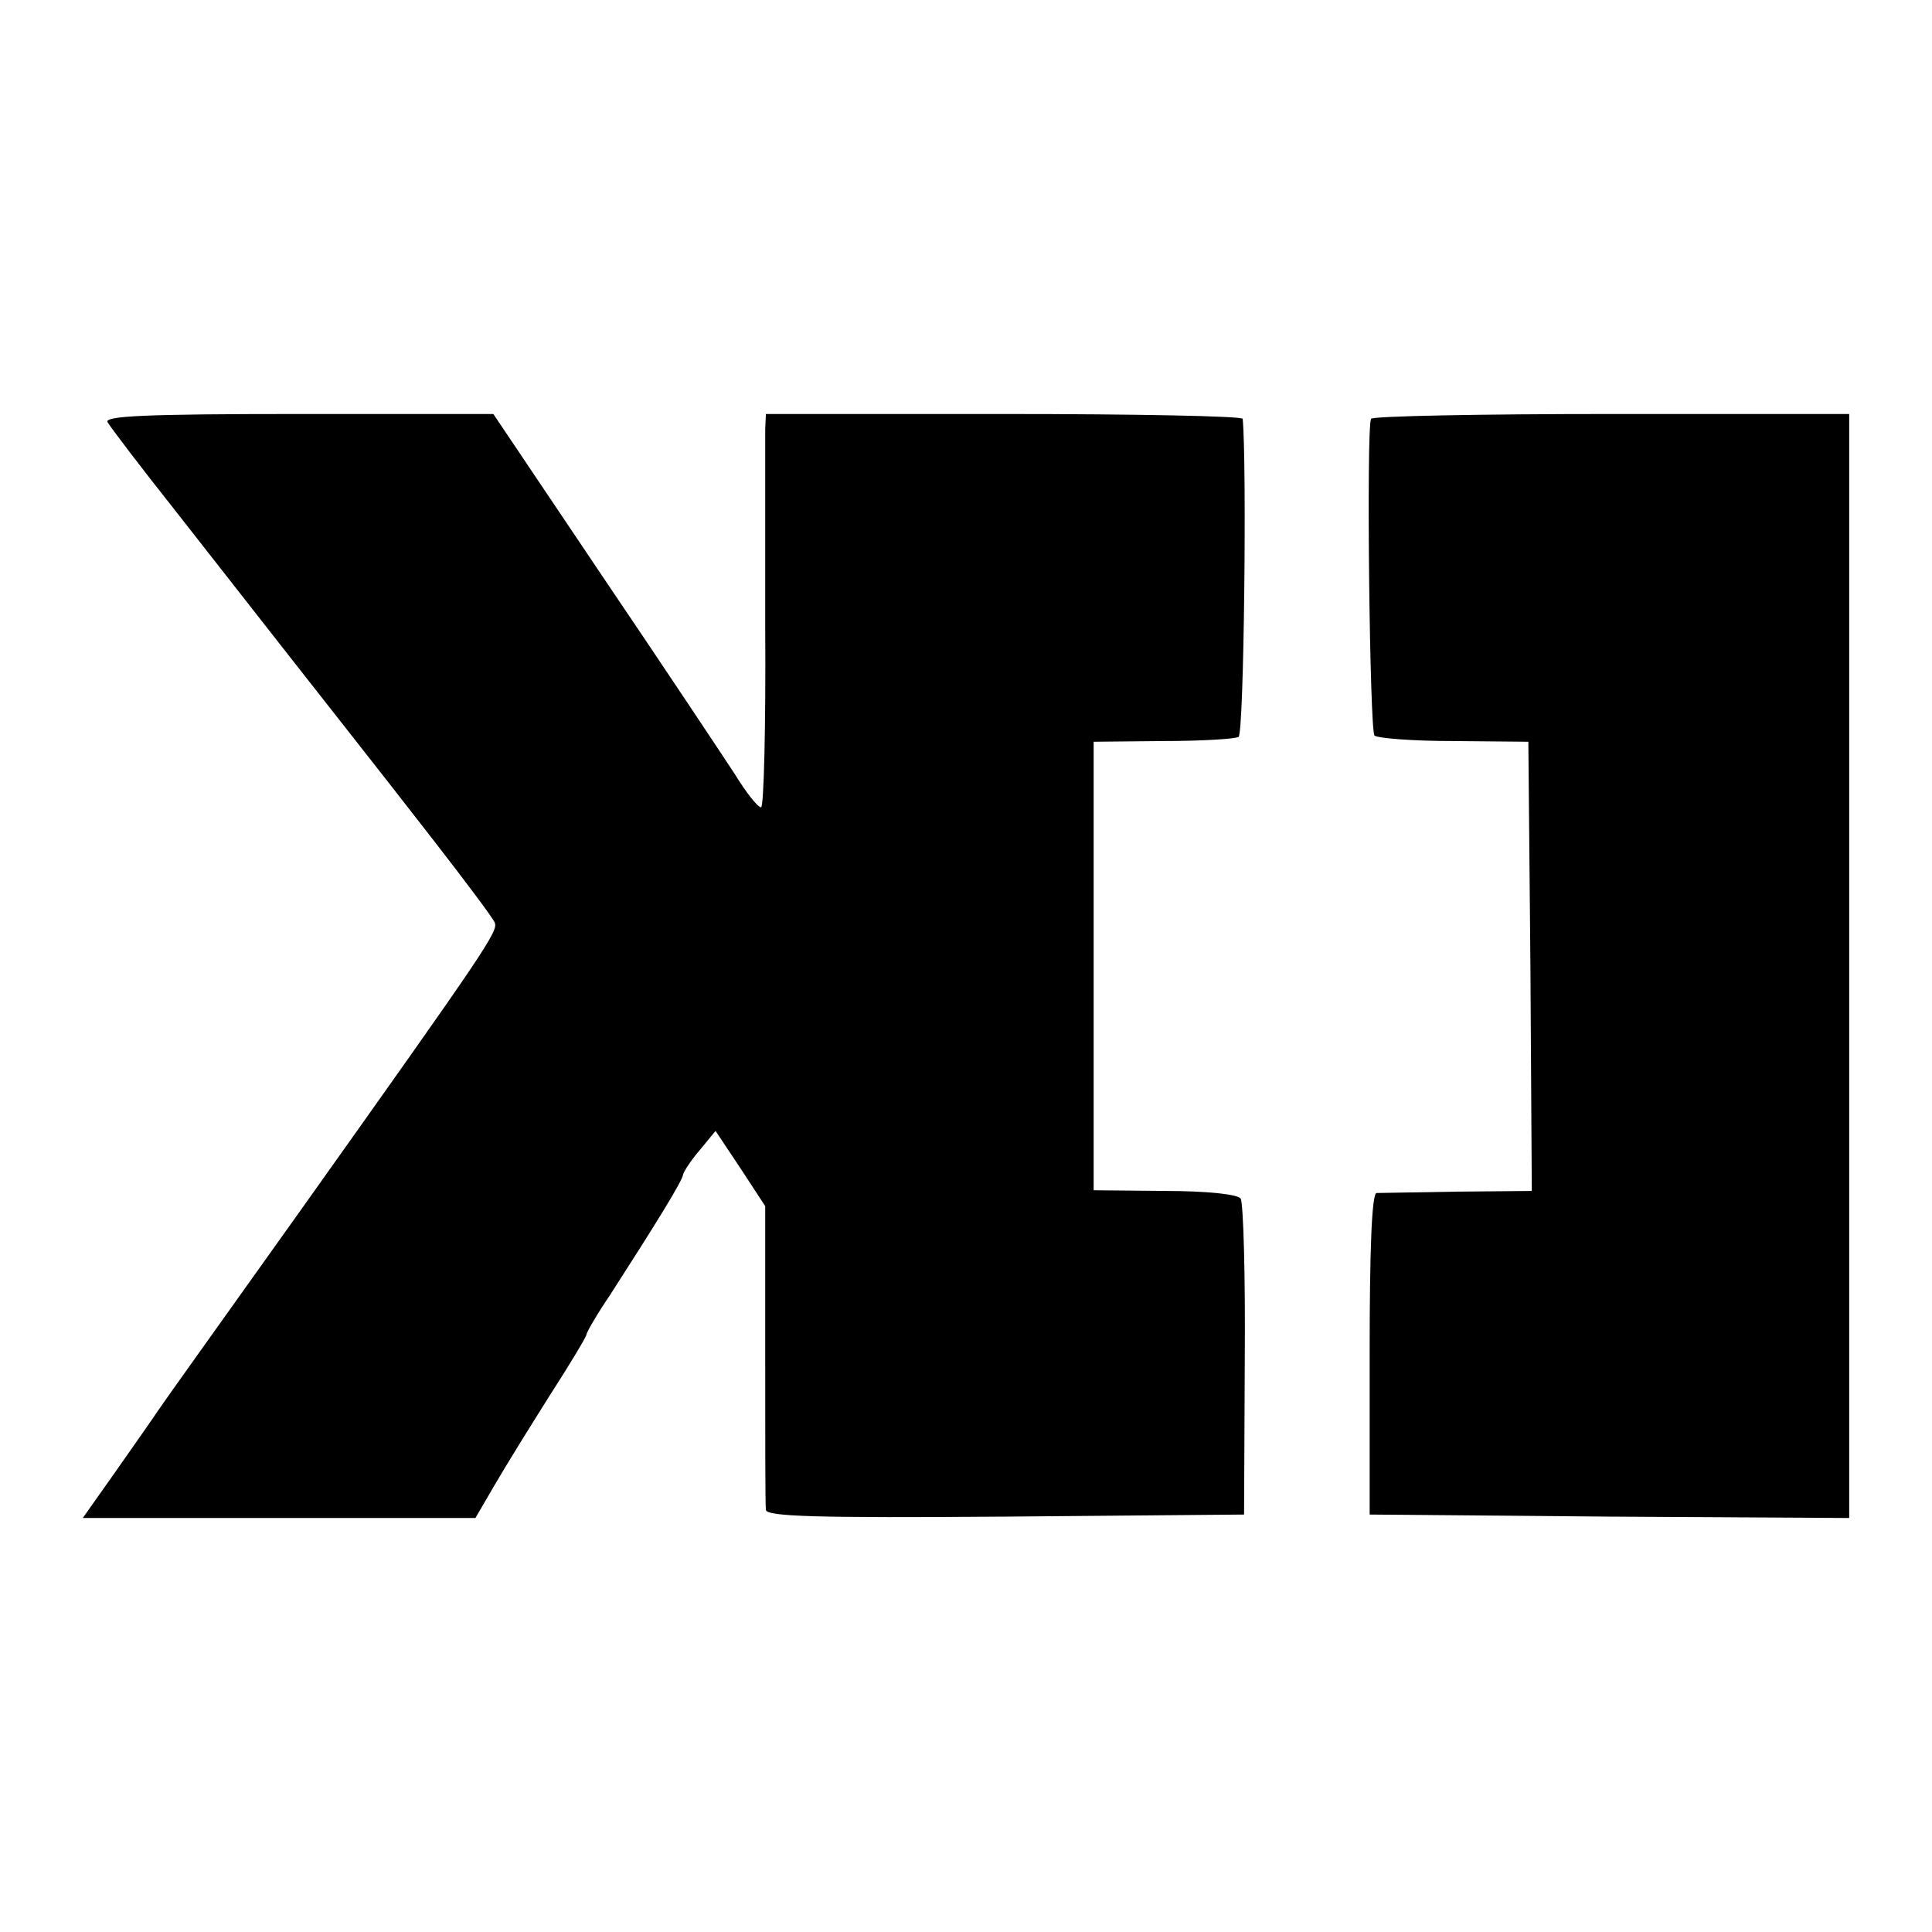
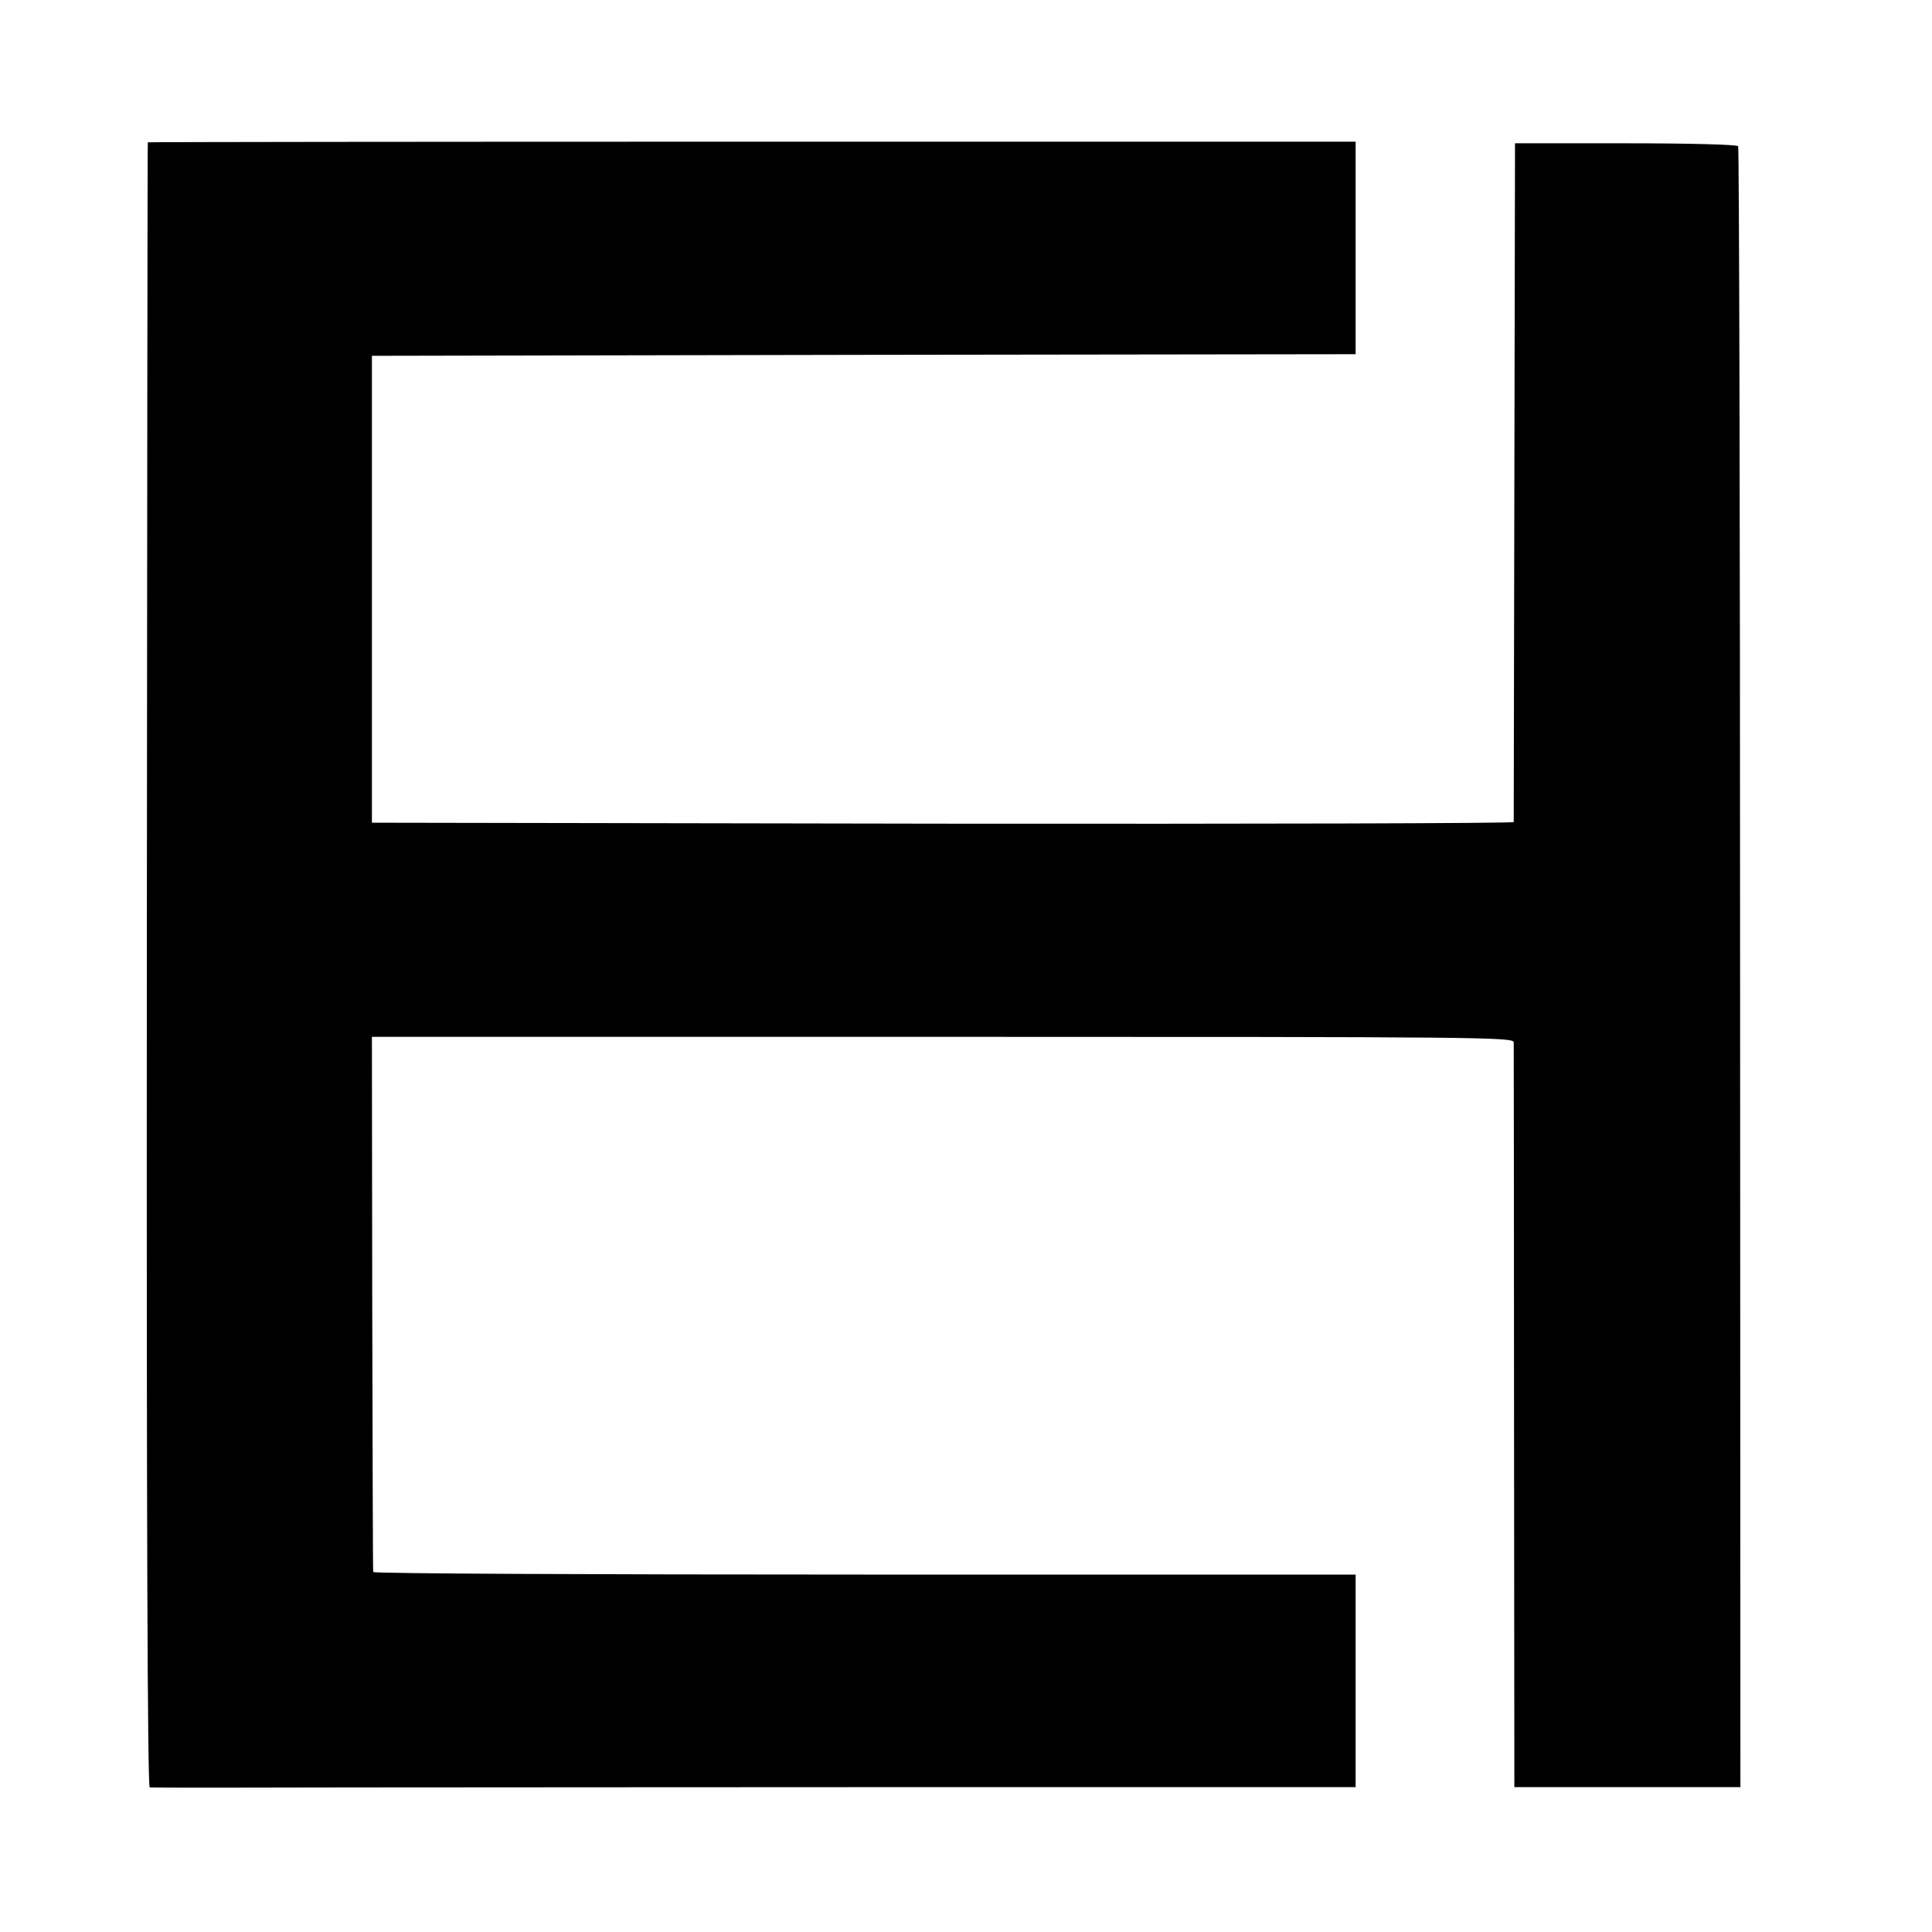
- <svg xmlns="http://www.w3.org/2000/svg" version="1.0" width="280pt" height="280pt" viewBox="0 0 280 280" preserveAspectRatio="xMidYMid meet">
-   <g transform="translate(0,280) scale(0.1,-0.1)" fill="#000000" stroke="none">
-     <path d="M156 2188 c4 -7 48 -65 98 -128 288 -368 261 -332 376 -480 45 -58 84 -110 87 -117 5 -13 -9 -34 -282 -418 -104 -146 -197 -276 -205 -288 -8 -12 -36 -52 -62 -89 l-48 -68 285 0 284 0 28 48 c15 26 51 84 80 130 29 45 53 85 53 88 0 3 15 29 34 57 65 101 106 167 106 175 1 4 11 20 24 35 l23 28 36 -54 36 -55 0 -213 c0 -118 0 -220 1 -227 0 -10 73 -12 347 -10 l346 3 1 223 c1 123 -2 229 -6 235 -4 6 -48 11 -110 11 l-103 1 0 325 0 325 100 1 c55 0 105 3 110 6 8 5 12 399 6 461 -1 4 -156 7 -346 7 l-345 0 -1 -22 c0 -13 0 -141 0 -285 1 -145 -2 -263 -6 -263 -5 0 -22 22 -38 48 -17 26 -102 154 -190 284 l-160 238 -283 0 c-224 0 -282 -3 -276 -12z" />
-     <path d="M1987 2193 c-7 -15 -2 -451 5 -459 5 -4 56 -8 115 -8 l108 -1 3 -326 2 -325 -107 -1 c-60 -1 -113 -2 -118 -2 -7 -1 -10 -84 -10 -233 l0 -233 348 -3 347 -2 0 800 0 800 -344 0 c-190 0 -347 -3 -349 -7z" />
+ <svg xmlns="http://www.w3.org/2000/svg" version="1.0" width="600pt" height="600pt" viewBox="0 0 600 600" preserveAspectRatio="xMidYMid meet">
+   <g transform="translate(0,600) scale(0.1,-0.1)" fill="#000000" stroke="none">
+     <path d="M459 5558 c-1 -2 -2 -1152 -3 -2555 -1 -1699 2 -2553 9 -2554 5 -1 296 -1 645 0 349 0 1190 1 1868 1 l1232 0 0 330 0 330 -1525 0 c-839 0 -1526 3 -1526 8 -1 4 -2 379 -3 835 l-1 827 1772 0 c1682 0 1773 -1 1774 -17 0 -10 1 -534 1 -1165 l1 -1148 351 0 351 0 -1 2543 c0 1399 -3 2548 -6 2553 -4 5 -148 9 -350 9 l-343 0 -2 -1050 c-1 -577 -2 -1053 -2 -1058 -1 -4 -799 -6 -1773 -5 l-1773 3 0 725 0 725 1528 3 1527 2 0 330 0 330 -1875 0 c-1031 0 -1876 -1 -1876 -2z" />
  </g>
</svg>
